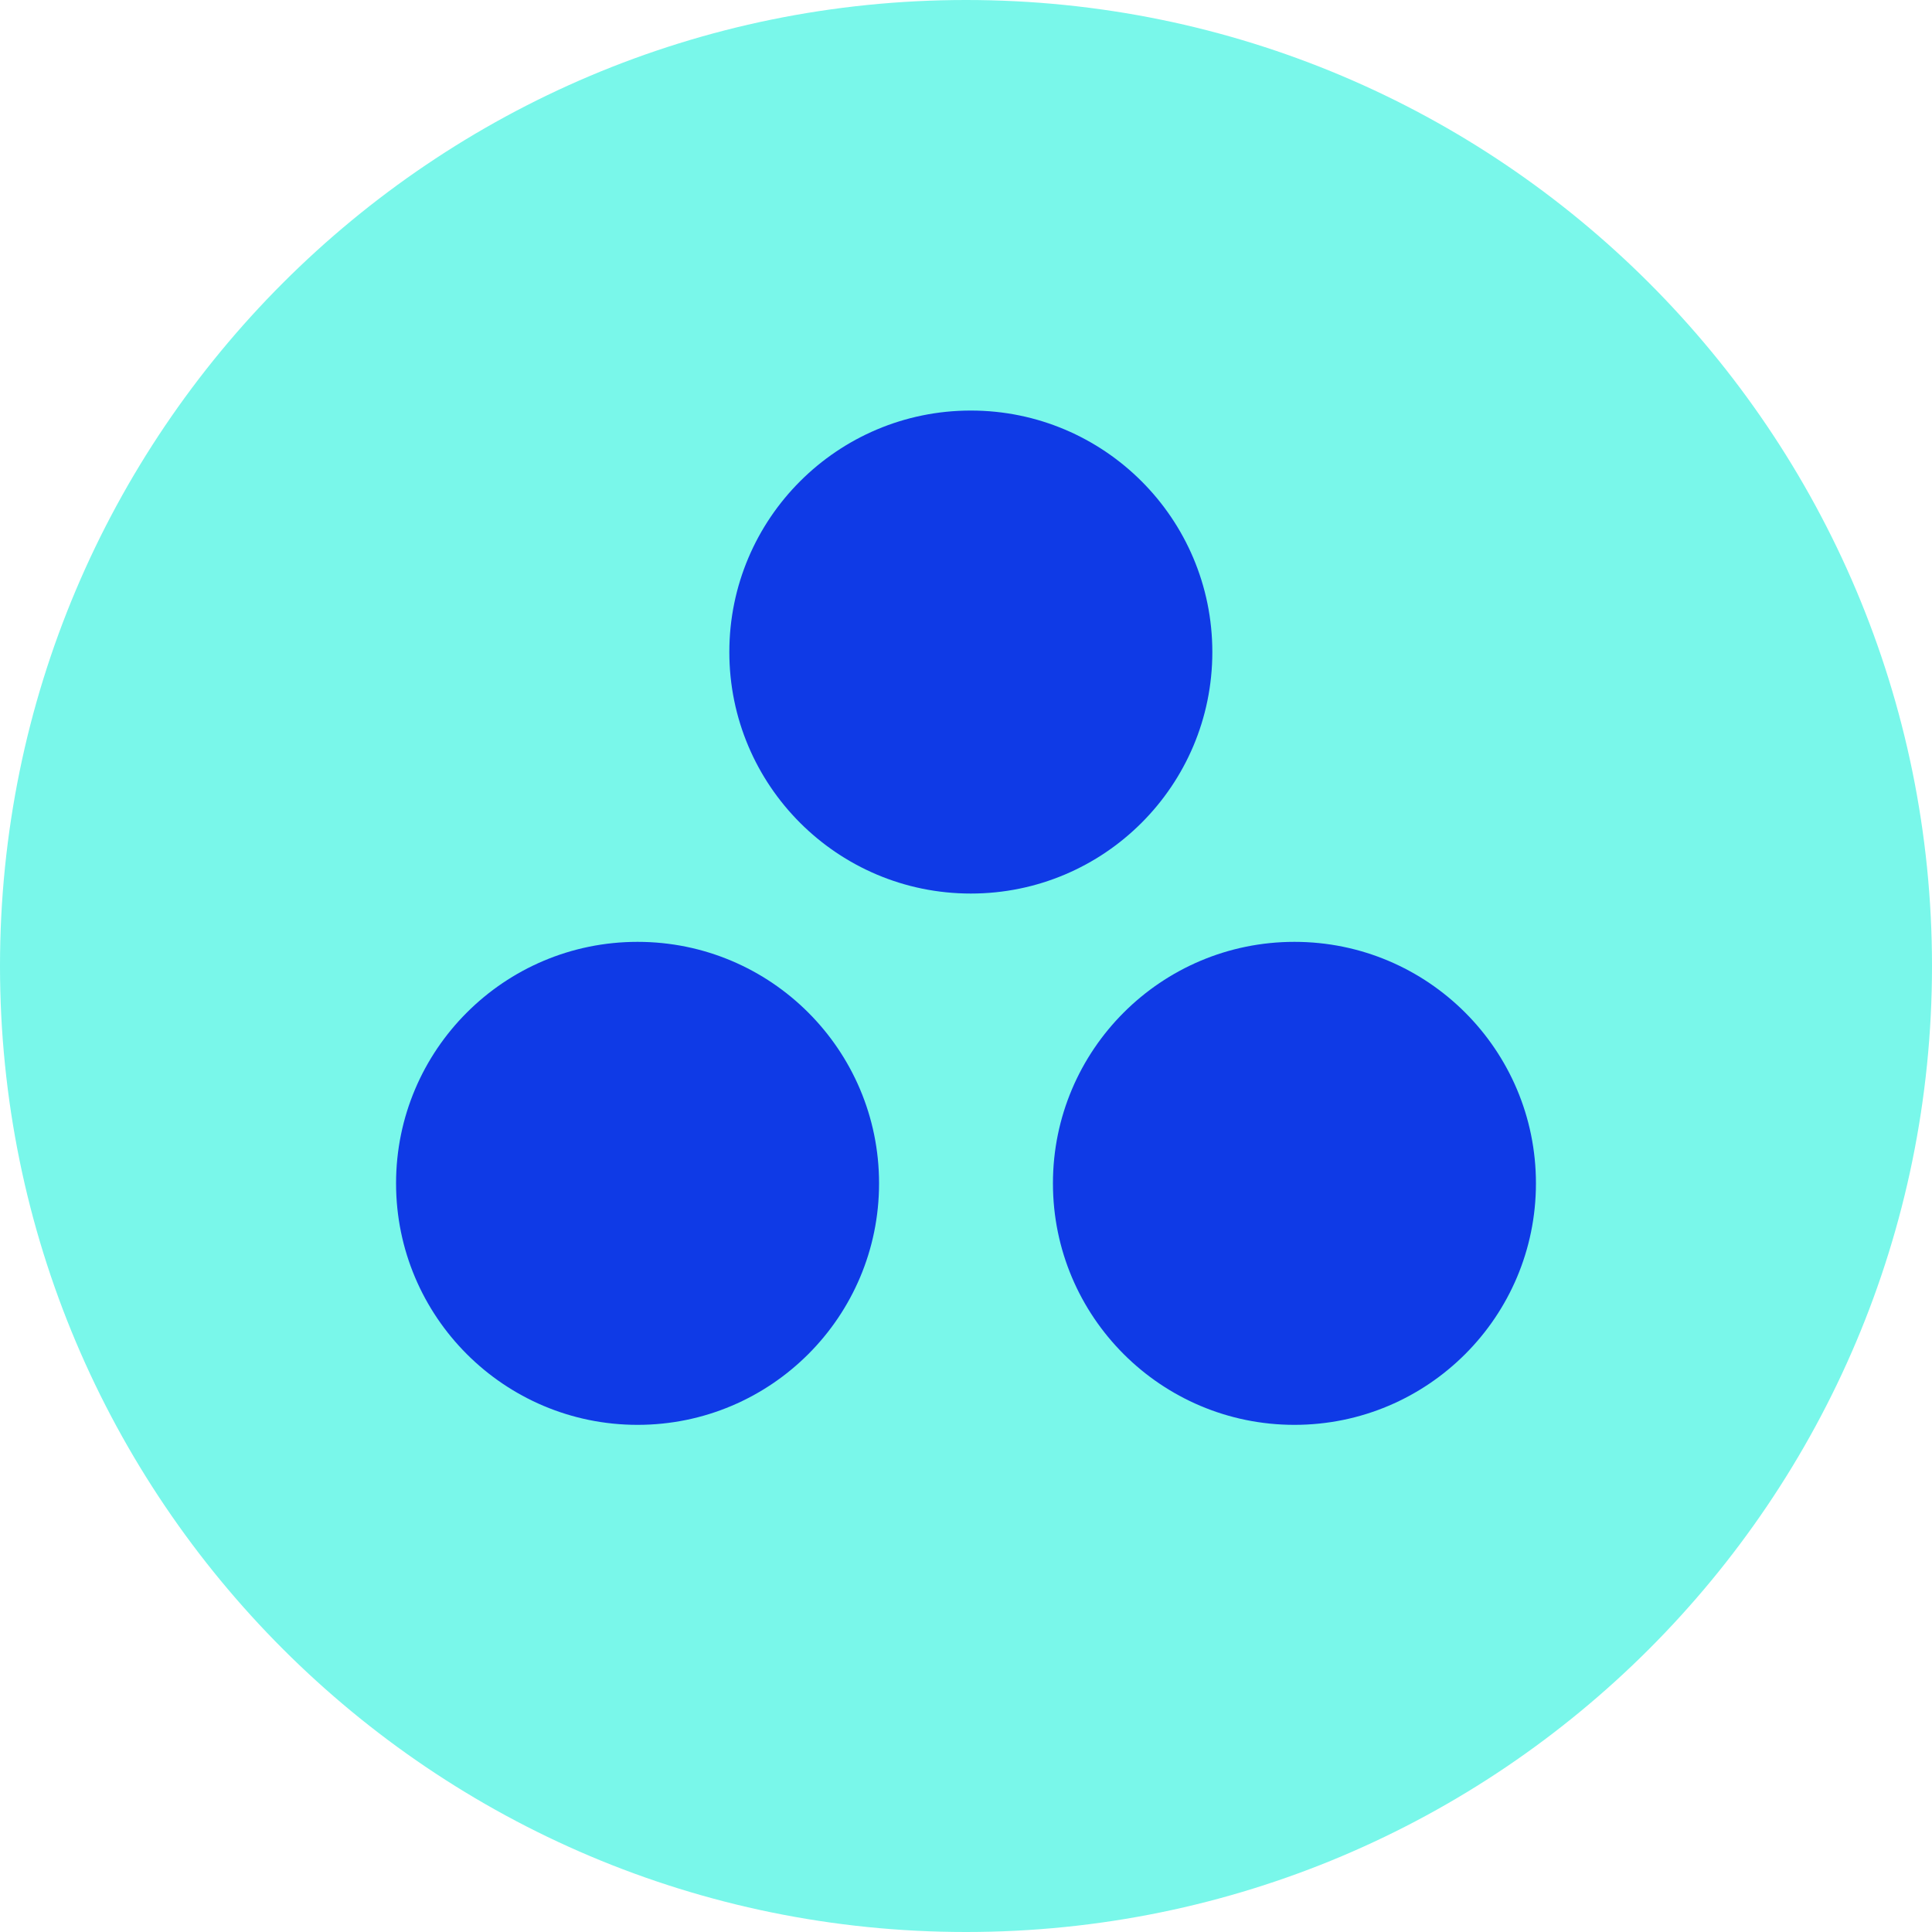
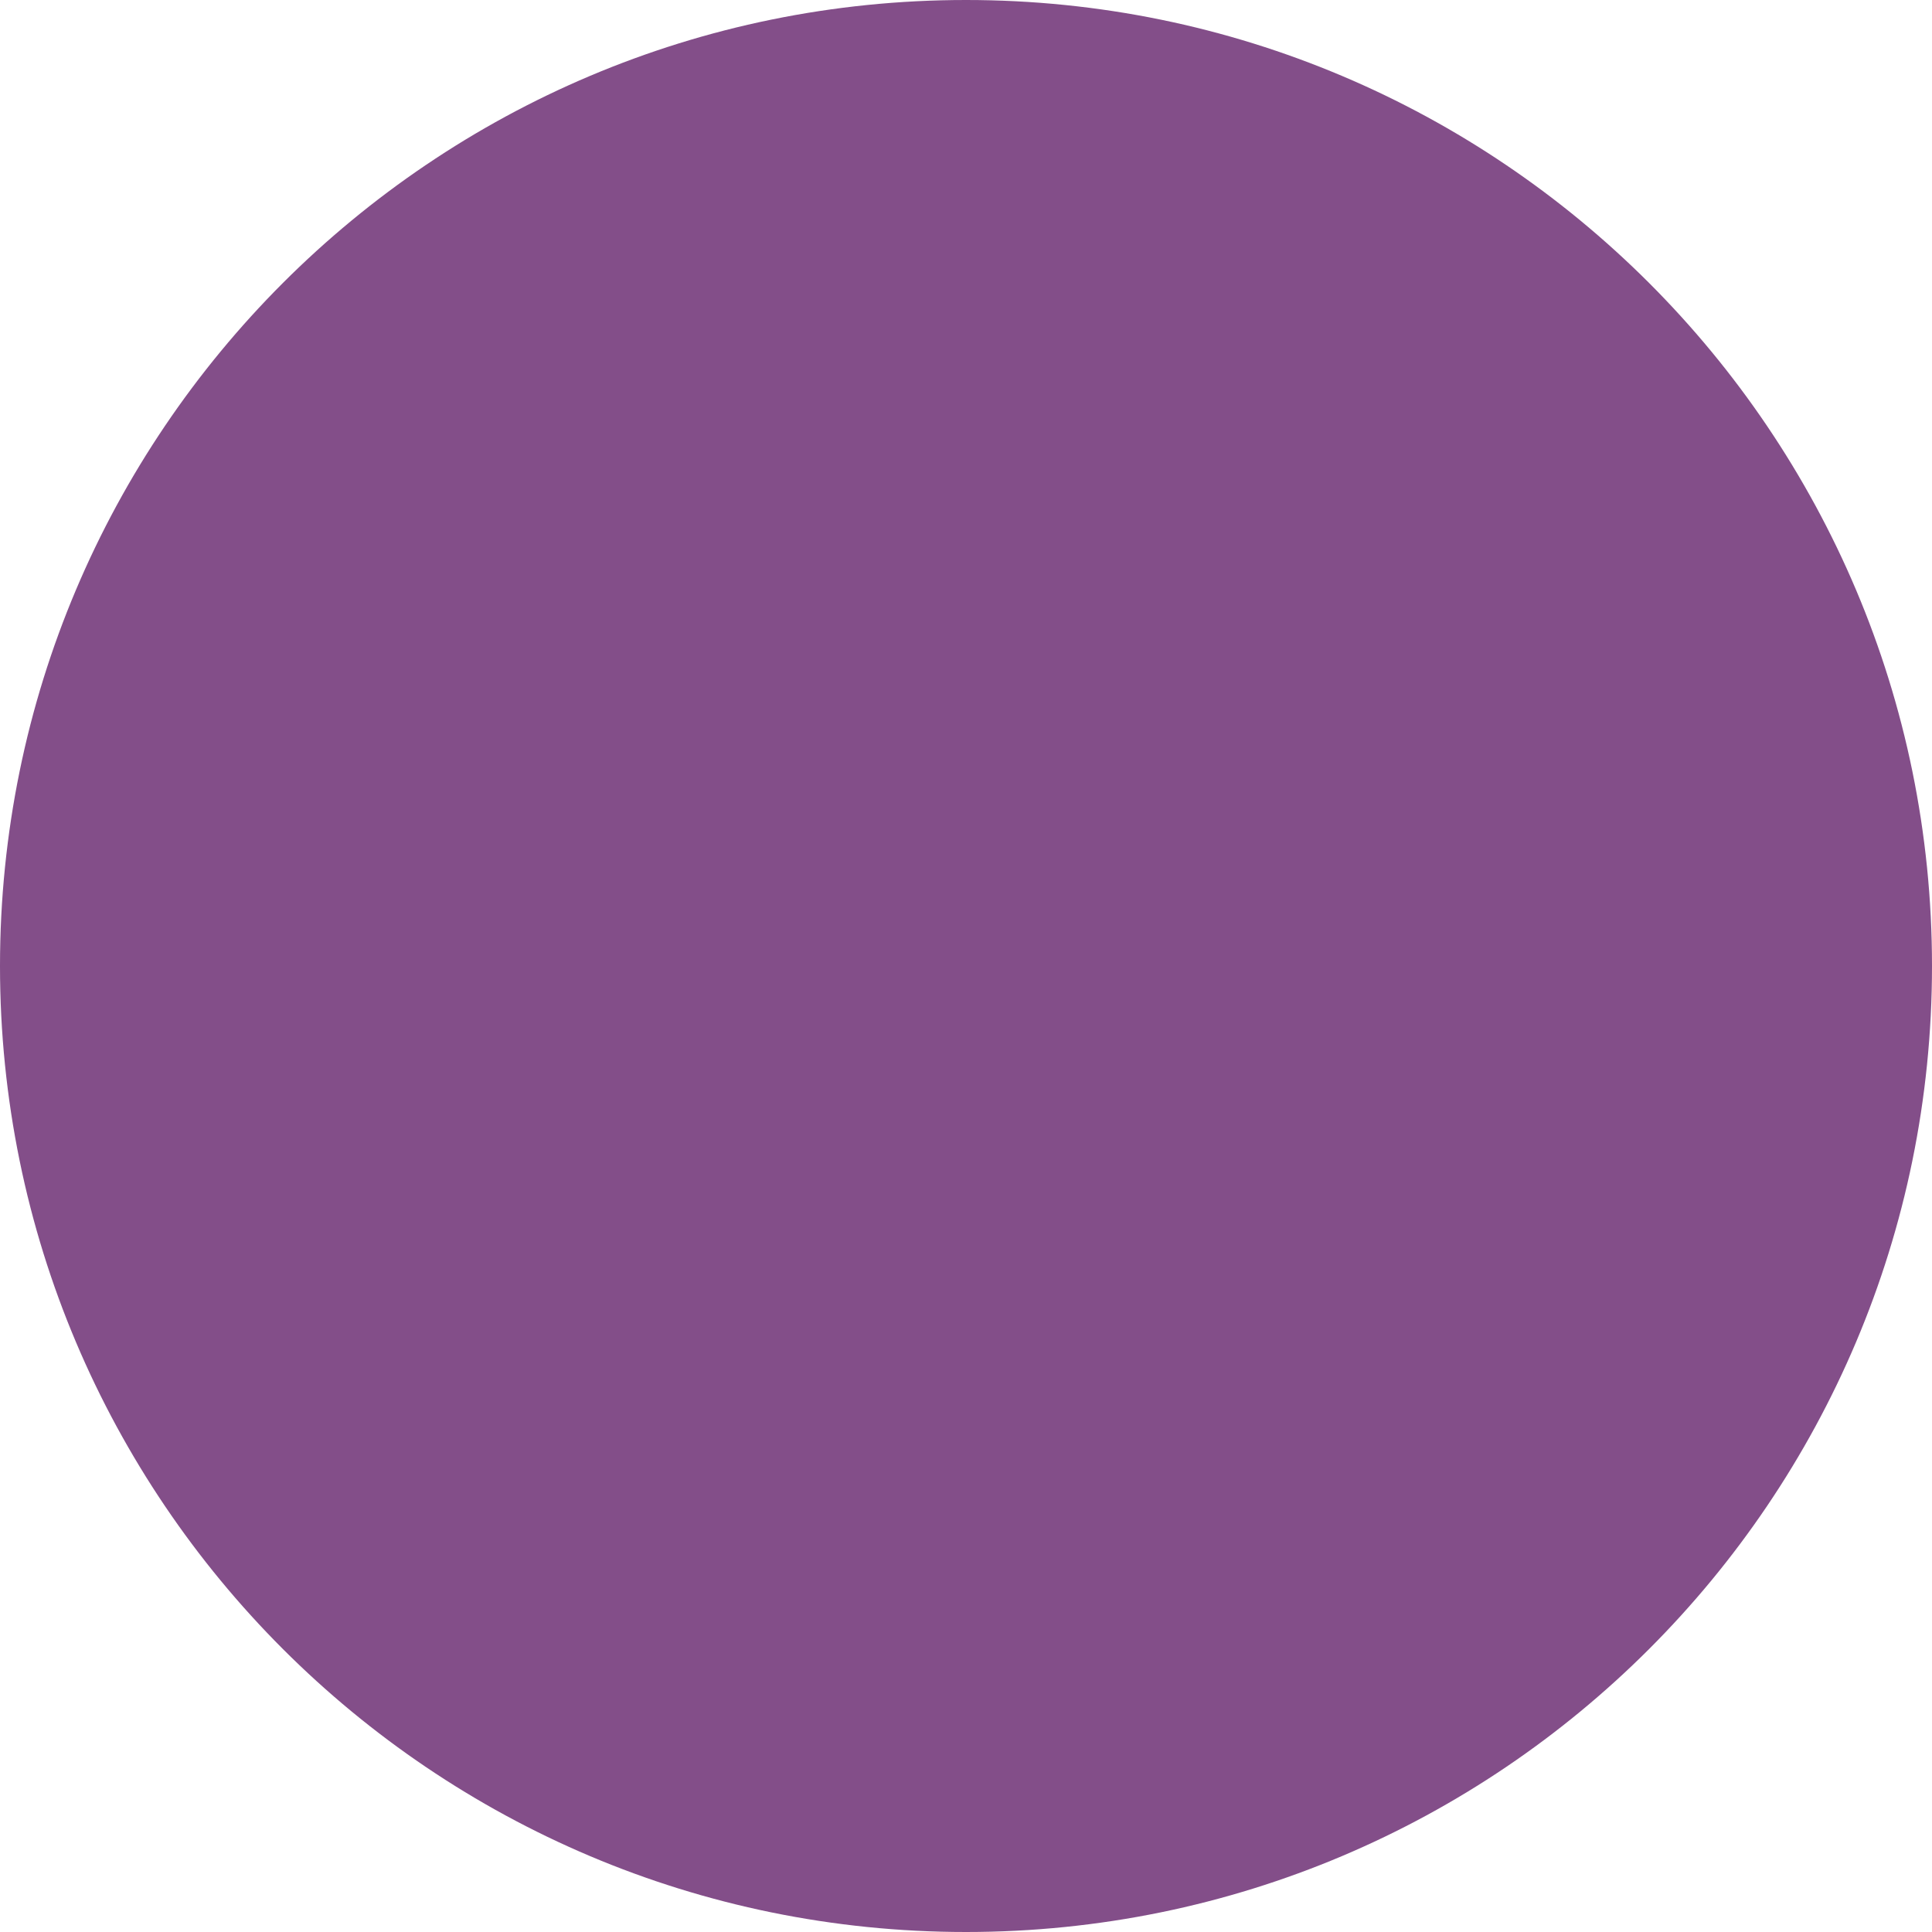
<svg xmlns="http://www.w3.org/2000/svg" width="48" height="48" viewBox="0 0 40 40" version="1.1">
  <g id="Site" stroke="none" stroke-width="1" fill="none" fill-rule="evenodd">
    <g id="Main-Copy" transform="translate(-1026, -2368)">
      <g id="equipe" transform="translate(1026, 2368)">
-         <circle id="Oval" fill="#79F7EA" cx="20" cy="20" r="20" />
-         <path d="M13.2,19.5 C15.961,19.5 18.2,21.739 18.2,24.5 C18.2,27.261 15.961,29.5 13.2,29.5 C10.439,29.5 8.2,27.261 8.2,24.5 C8.2,21.739 10.439,19.5 13.2,19.5 Z M26.8,19.5 C29.561,19.5 31.8,21.739 31.8,24.5 C31.8,27.261 29.561,29.5 26.8,29.5 C24.039,29.5 21.8,27.261 21.8,24.5 C21.8,21.739 24.039,19.5 26.8,19.5 Z M20.1,8.5 C22.861,8.5 25.1,10.739 25.1,13.5 C25.1,16.261 22.861,18.5 20.1,18.5 C17.339,18.5 15.1,16.261 15.1,13.5 C15.1,10.739 17.339,8.5 20.1,8.5 Z" id="Forme-Copy-2" fill="#0F3AE6" />
+         <circle id="Oval" fill="#834E89" cx="20" cy="20" r="20" />
+         <path d="M13.2,19.5 C15.961,19.5 18.2,21.739 18.2,24.5 C18.2,27.261 15.961,29.5 13.2,29.5 C10.439,29.5 8.2,27.261 8.2,24.5 C8.2,21.739 10.439,19.5 13.2,19.5 Z M26.8,19.5 C29.561,19.5 31.8,21.739 31.8,24.5 C31.8,27.261 29.561,29.5 26.8,29.5 C24.039,29.5 21.8,27.261 21.8,24.5 C21.8,21.739 24.039,19.5 26.8,19.5 Z M20.1,8.5 C22.861,8.5 25.1,10.739 25.1,13.5 C25.1,16.261 22.861,18.5 20.1,18.5 C17.339,18.5 15.1,16.261 15.1,13.5 C15.1,10.739 17.339,8.5 20.1,8.5 Z" id="Forme-Copy-2" fill="#" />
      </g>
    </g>
  </g>
</svg>
